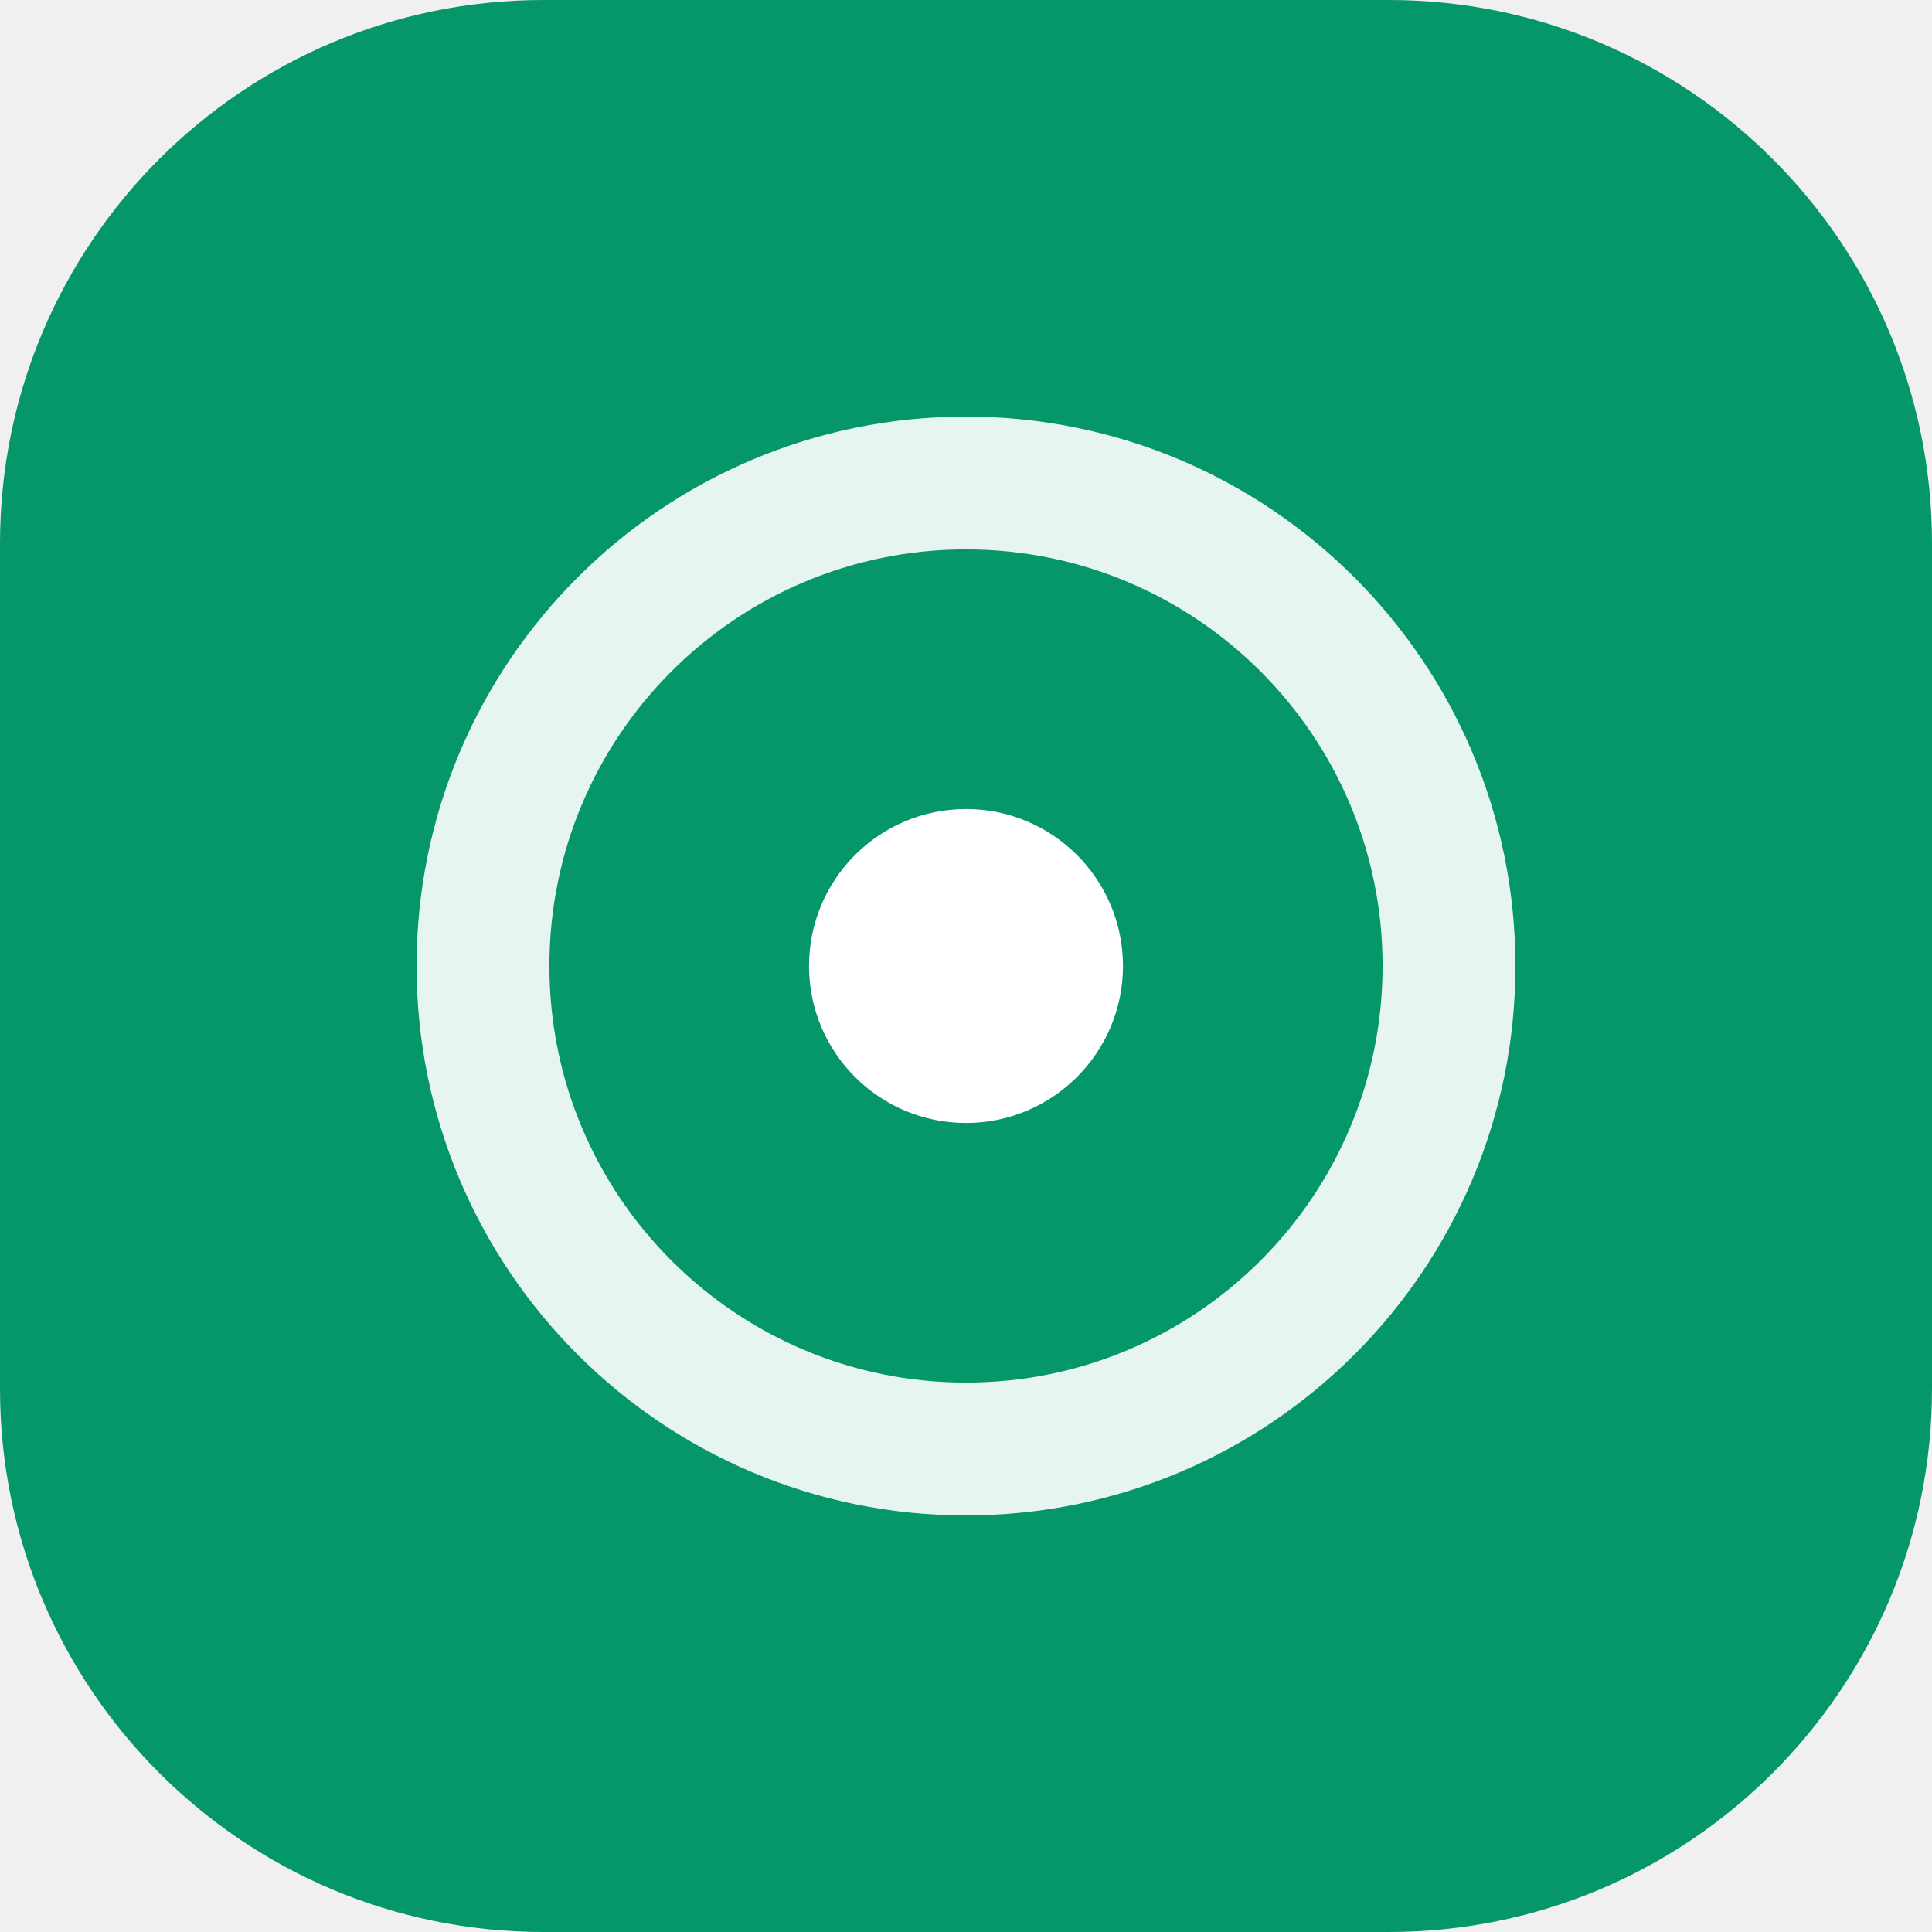
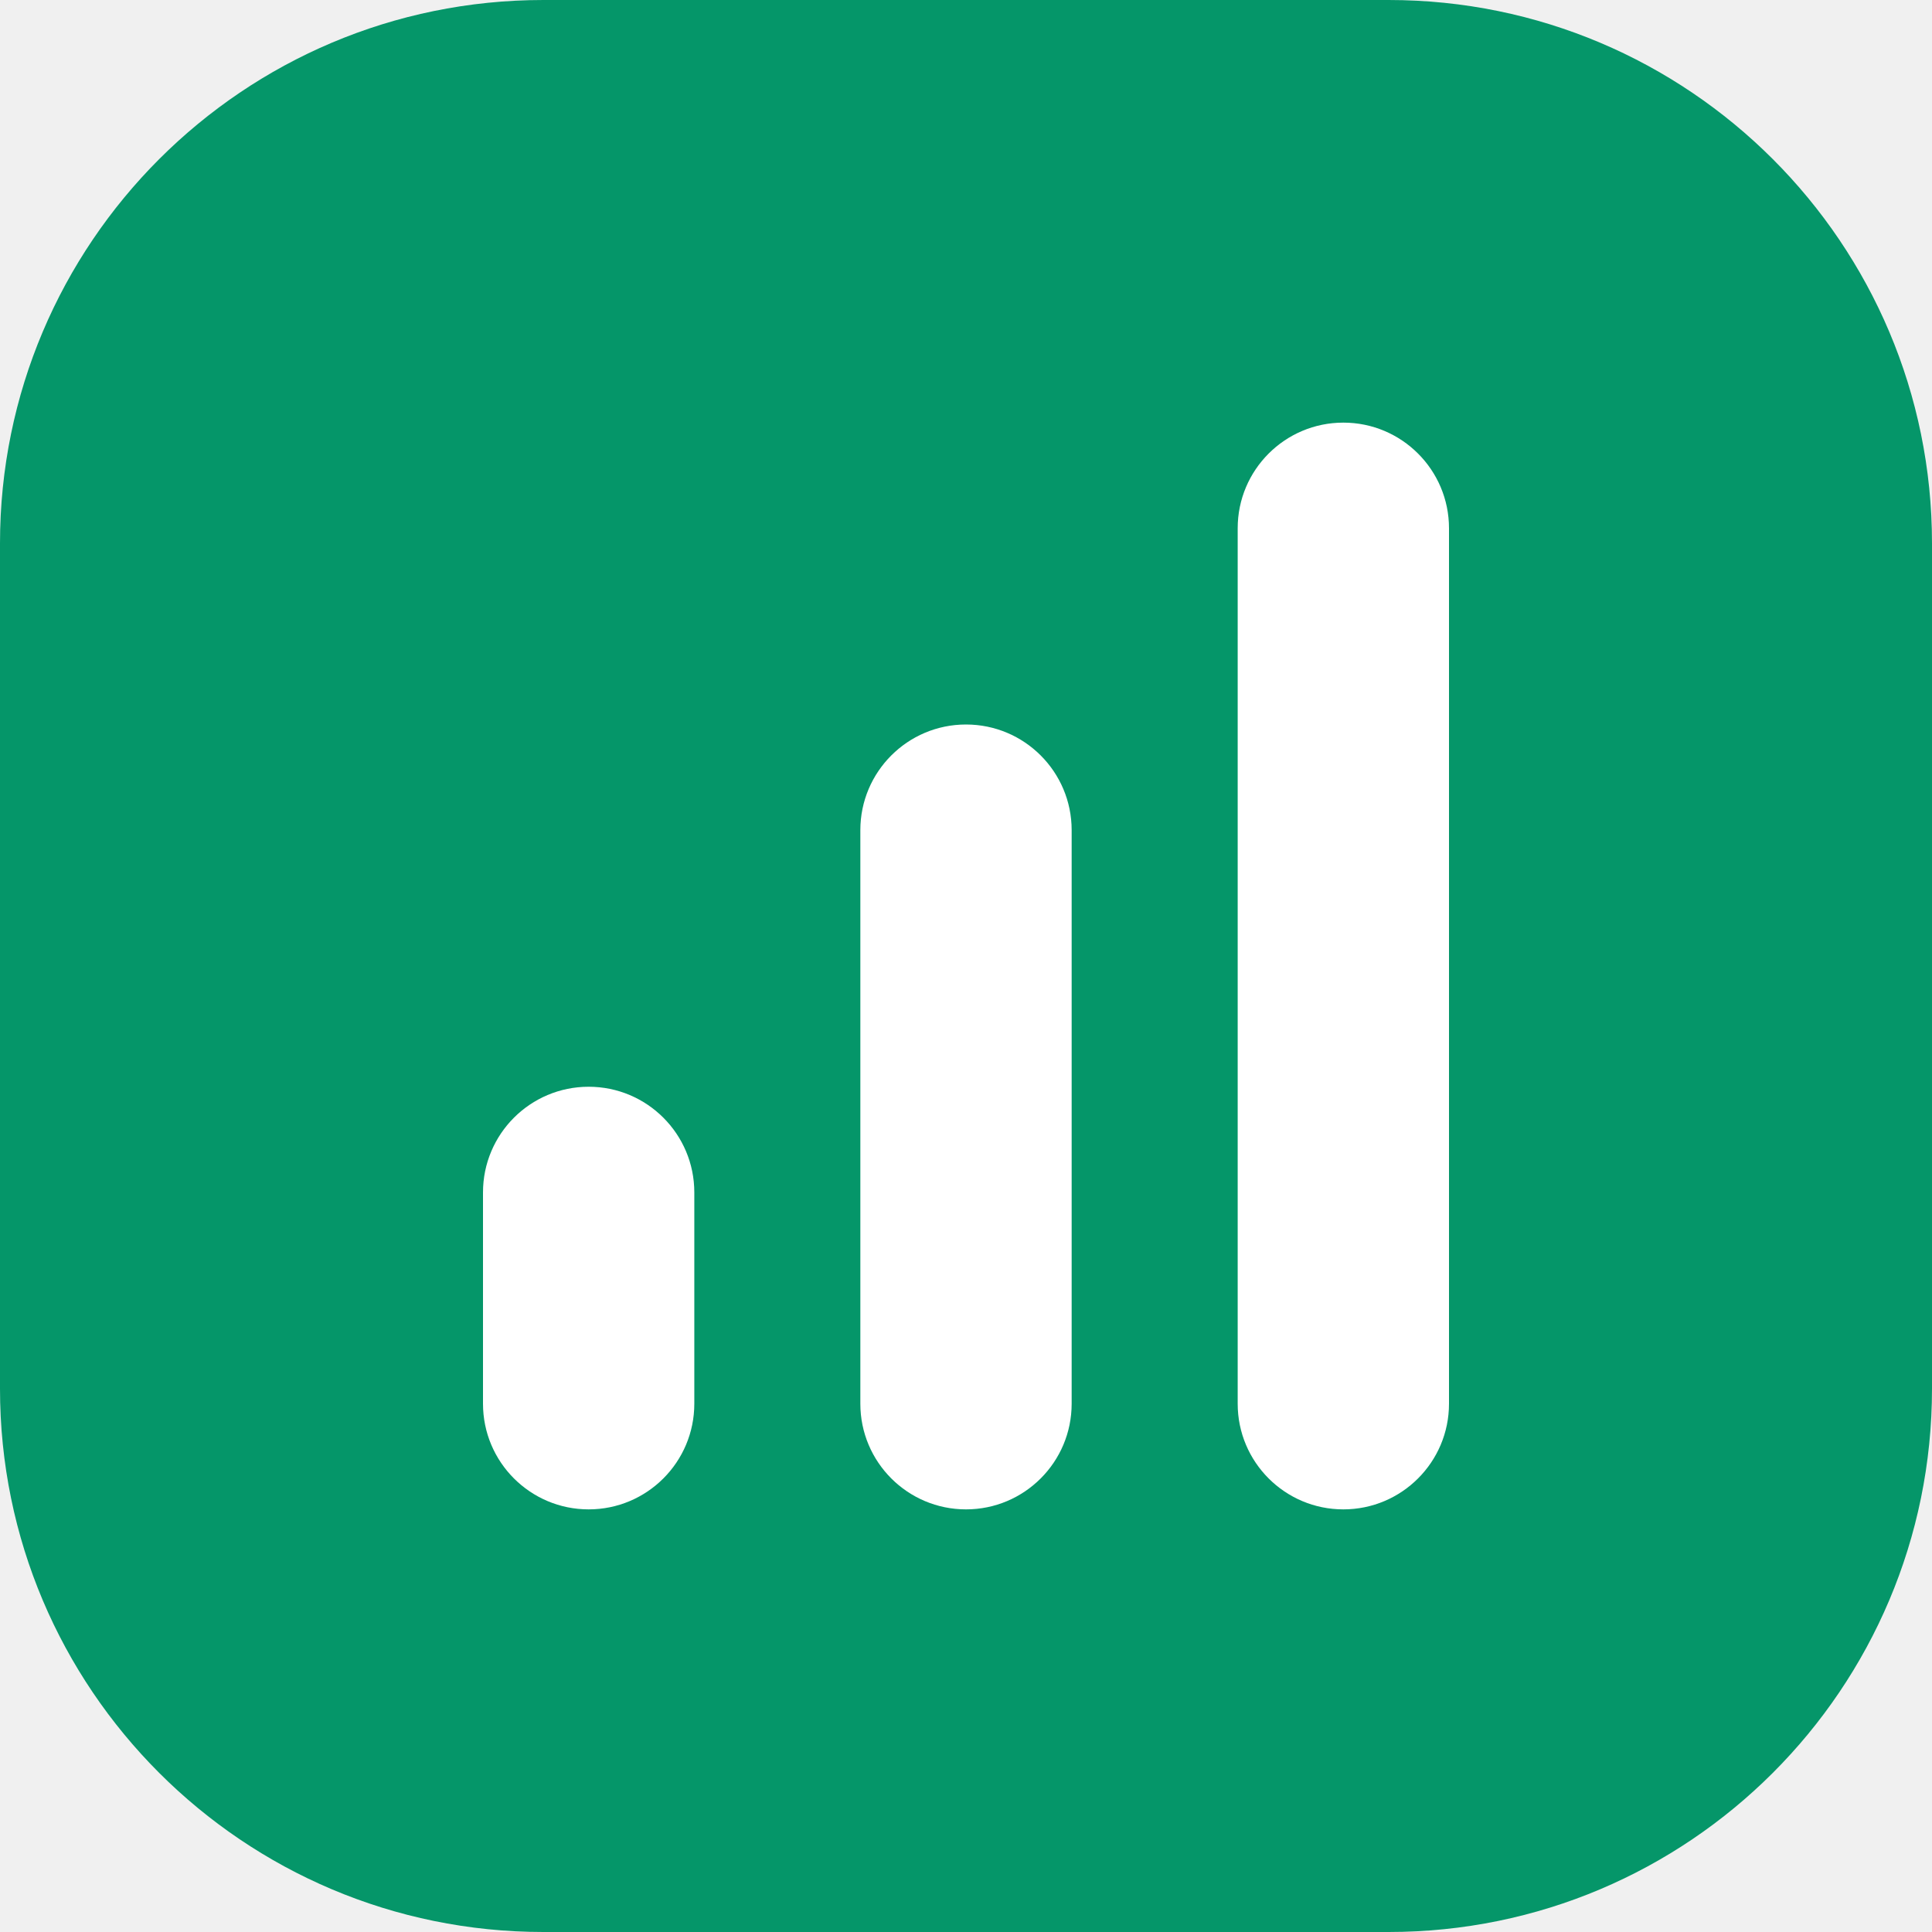
<svg xmlns="http://www.w3.org/2000/svg" width="32" height="32" viewBox="0 0 32 32" fill="none">
  <rect width="32" height="32" rx="9" fill="#059669" />
-   <circle cx="16" cy="16" r="8" stroke="white" stroke-width="2.2" opacity="0.9" />
-   <circle cx="16" cy="16" r="2.6" fill="white" />
+   <rect x="8" y="18" width="3.5" height="7" rx="1.75" fill="white" />
+   <rect x="14.25" y="12" width="3.5" height="13" rx="1.75" fill="white" />
+   <rect x="20.5" y="7" width="3.5" height="18" rx="1.75" fill="white" />
</svg>
